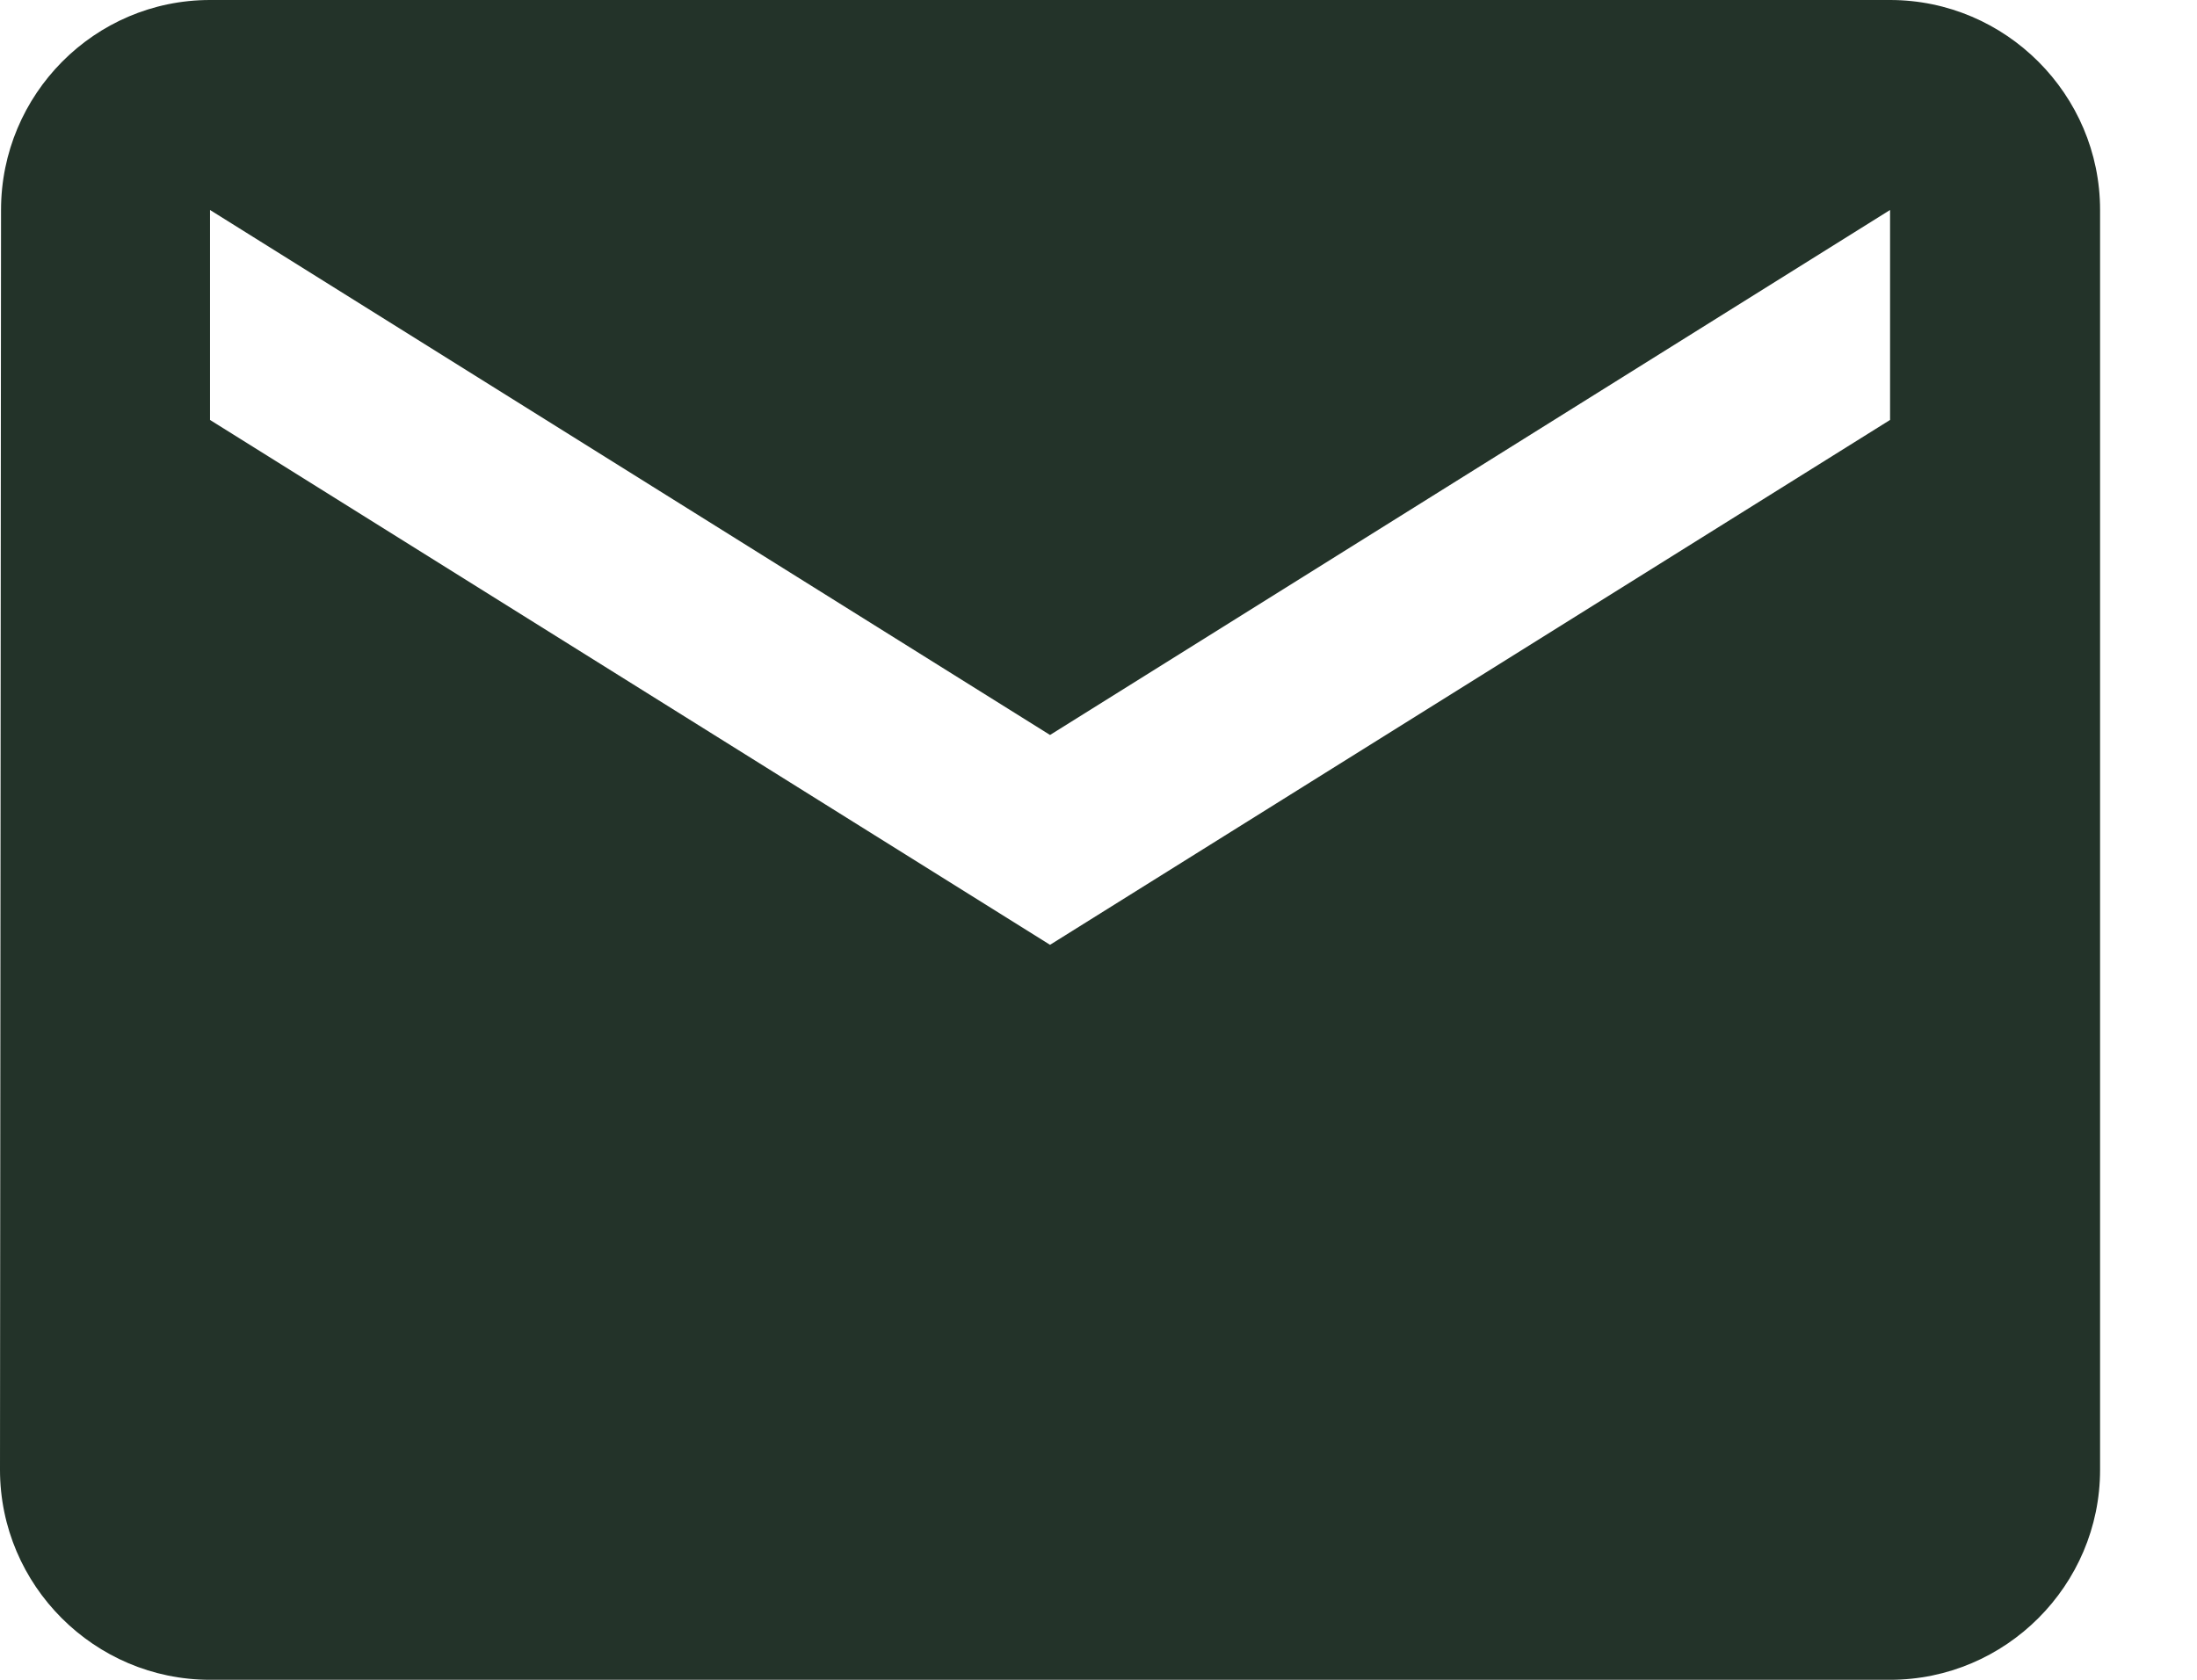
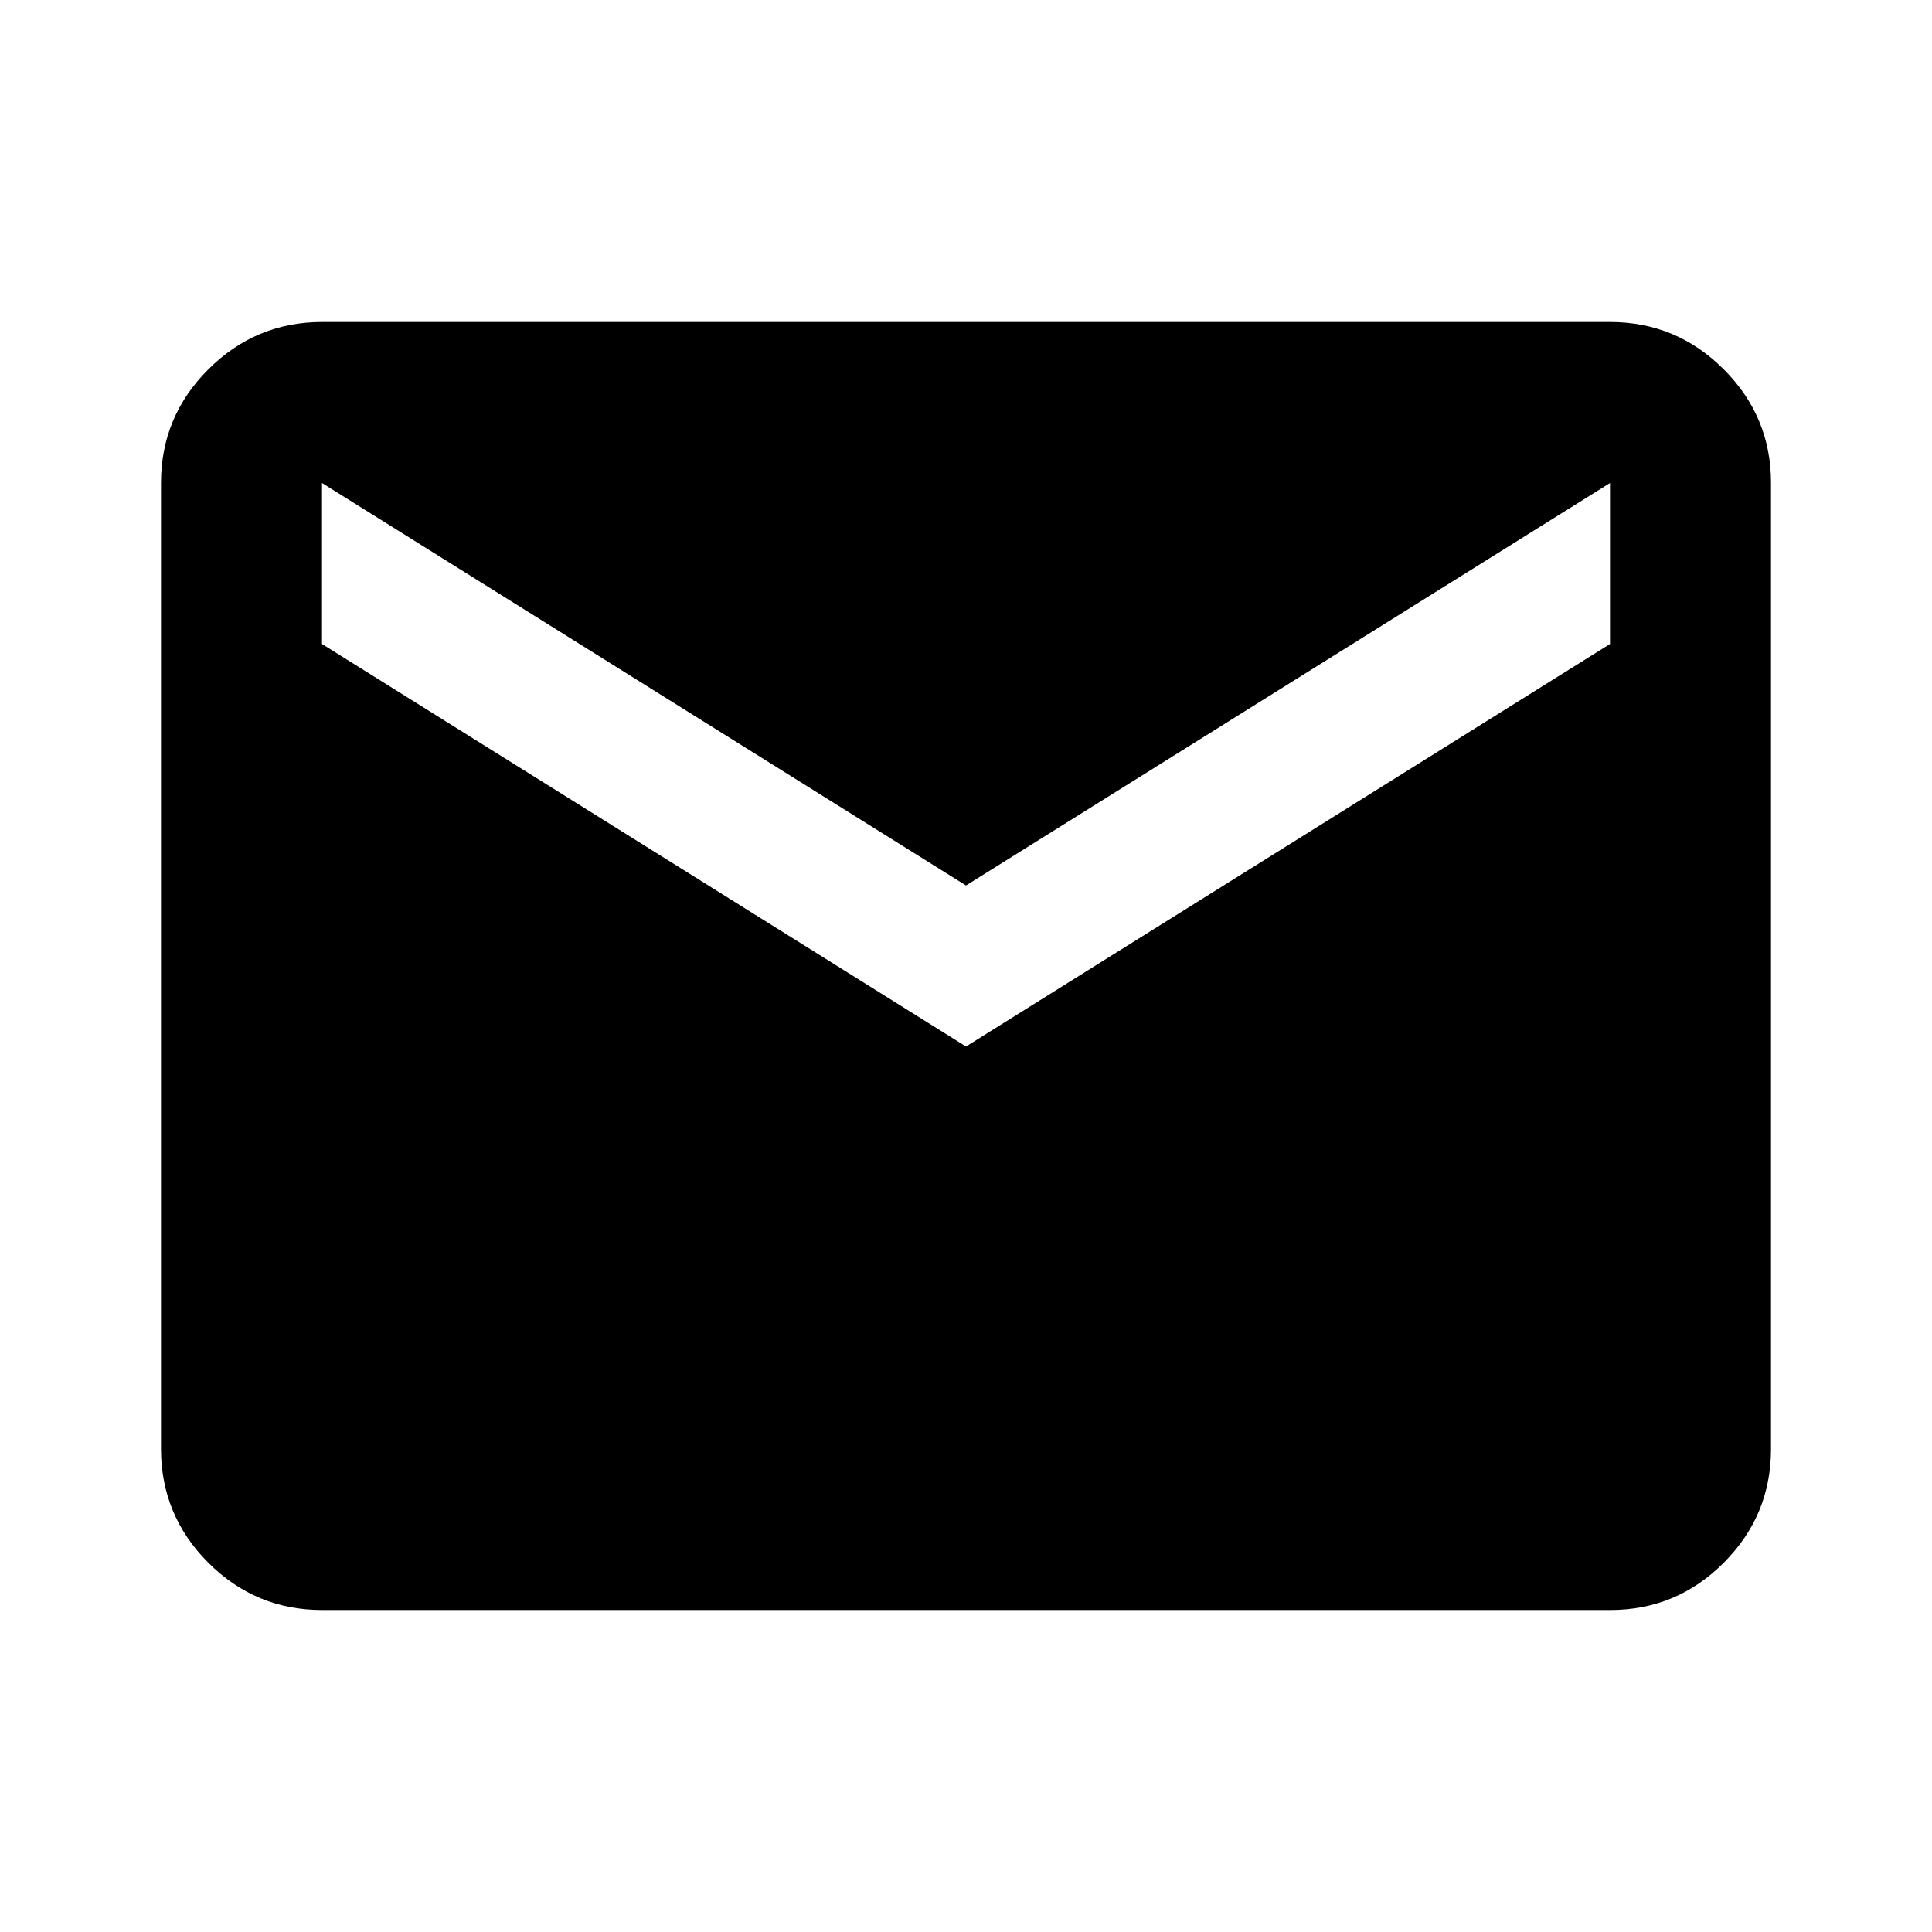
- <svg xmlns="http://www.w3.org/2000/svg" width="17" height="13" viewBox="0 0 17 13" fill="none">
-   <path d="M14.625 0H1.625C0.731 0 0.008 0.731 0.008 1.625L0 11.375C0 12.269 0.731 13 1.625 13H14.625C15.519 13 16.25 12.269 16.25 11.375V1.625C16.25 0.731 15.519 0 14.625 0ZM14.625 3.25L8.125 7.312L1.625 3.25V1.625L8.125 5.688L14.625 1.625V3.25Z" fill="#233329" />
+ <svg xmlns="http://www.w3.org/2000/svg" width="32" height="32" viewBox="0 0 24 24">
+   <path fill="currentColor" d="M4 20q-.825 0-1.412-.587T2 18V6q0-.825.588-1.412T4 4h16q.825 0 1.413.588T22 6v12q0 .825-.587 1.413T20 20zm8-7l8-5V6l-8 5l-8-5v2z" />
</svg>
